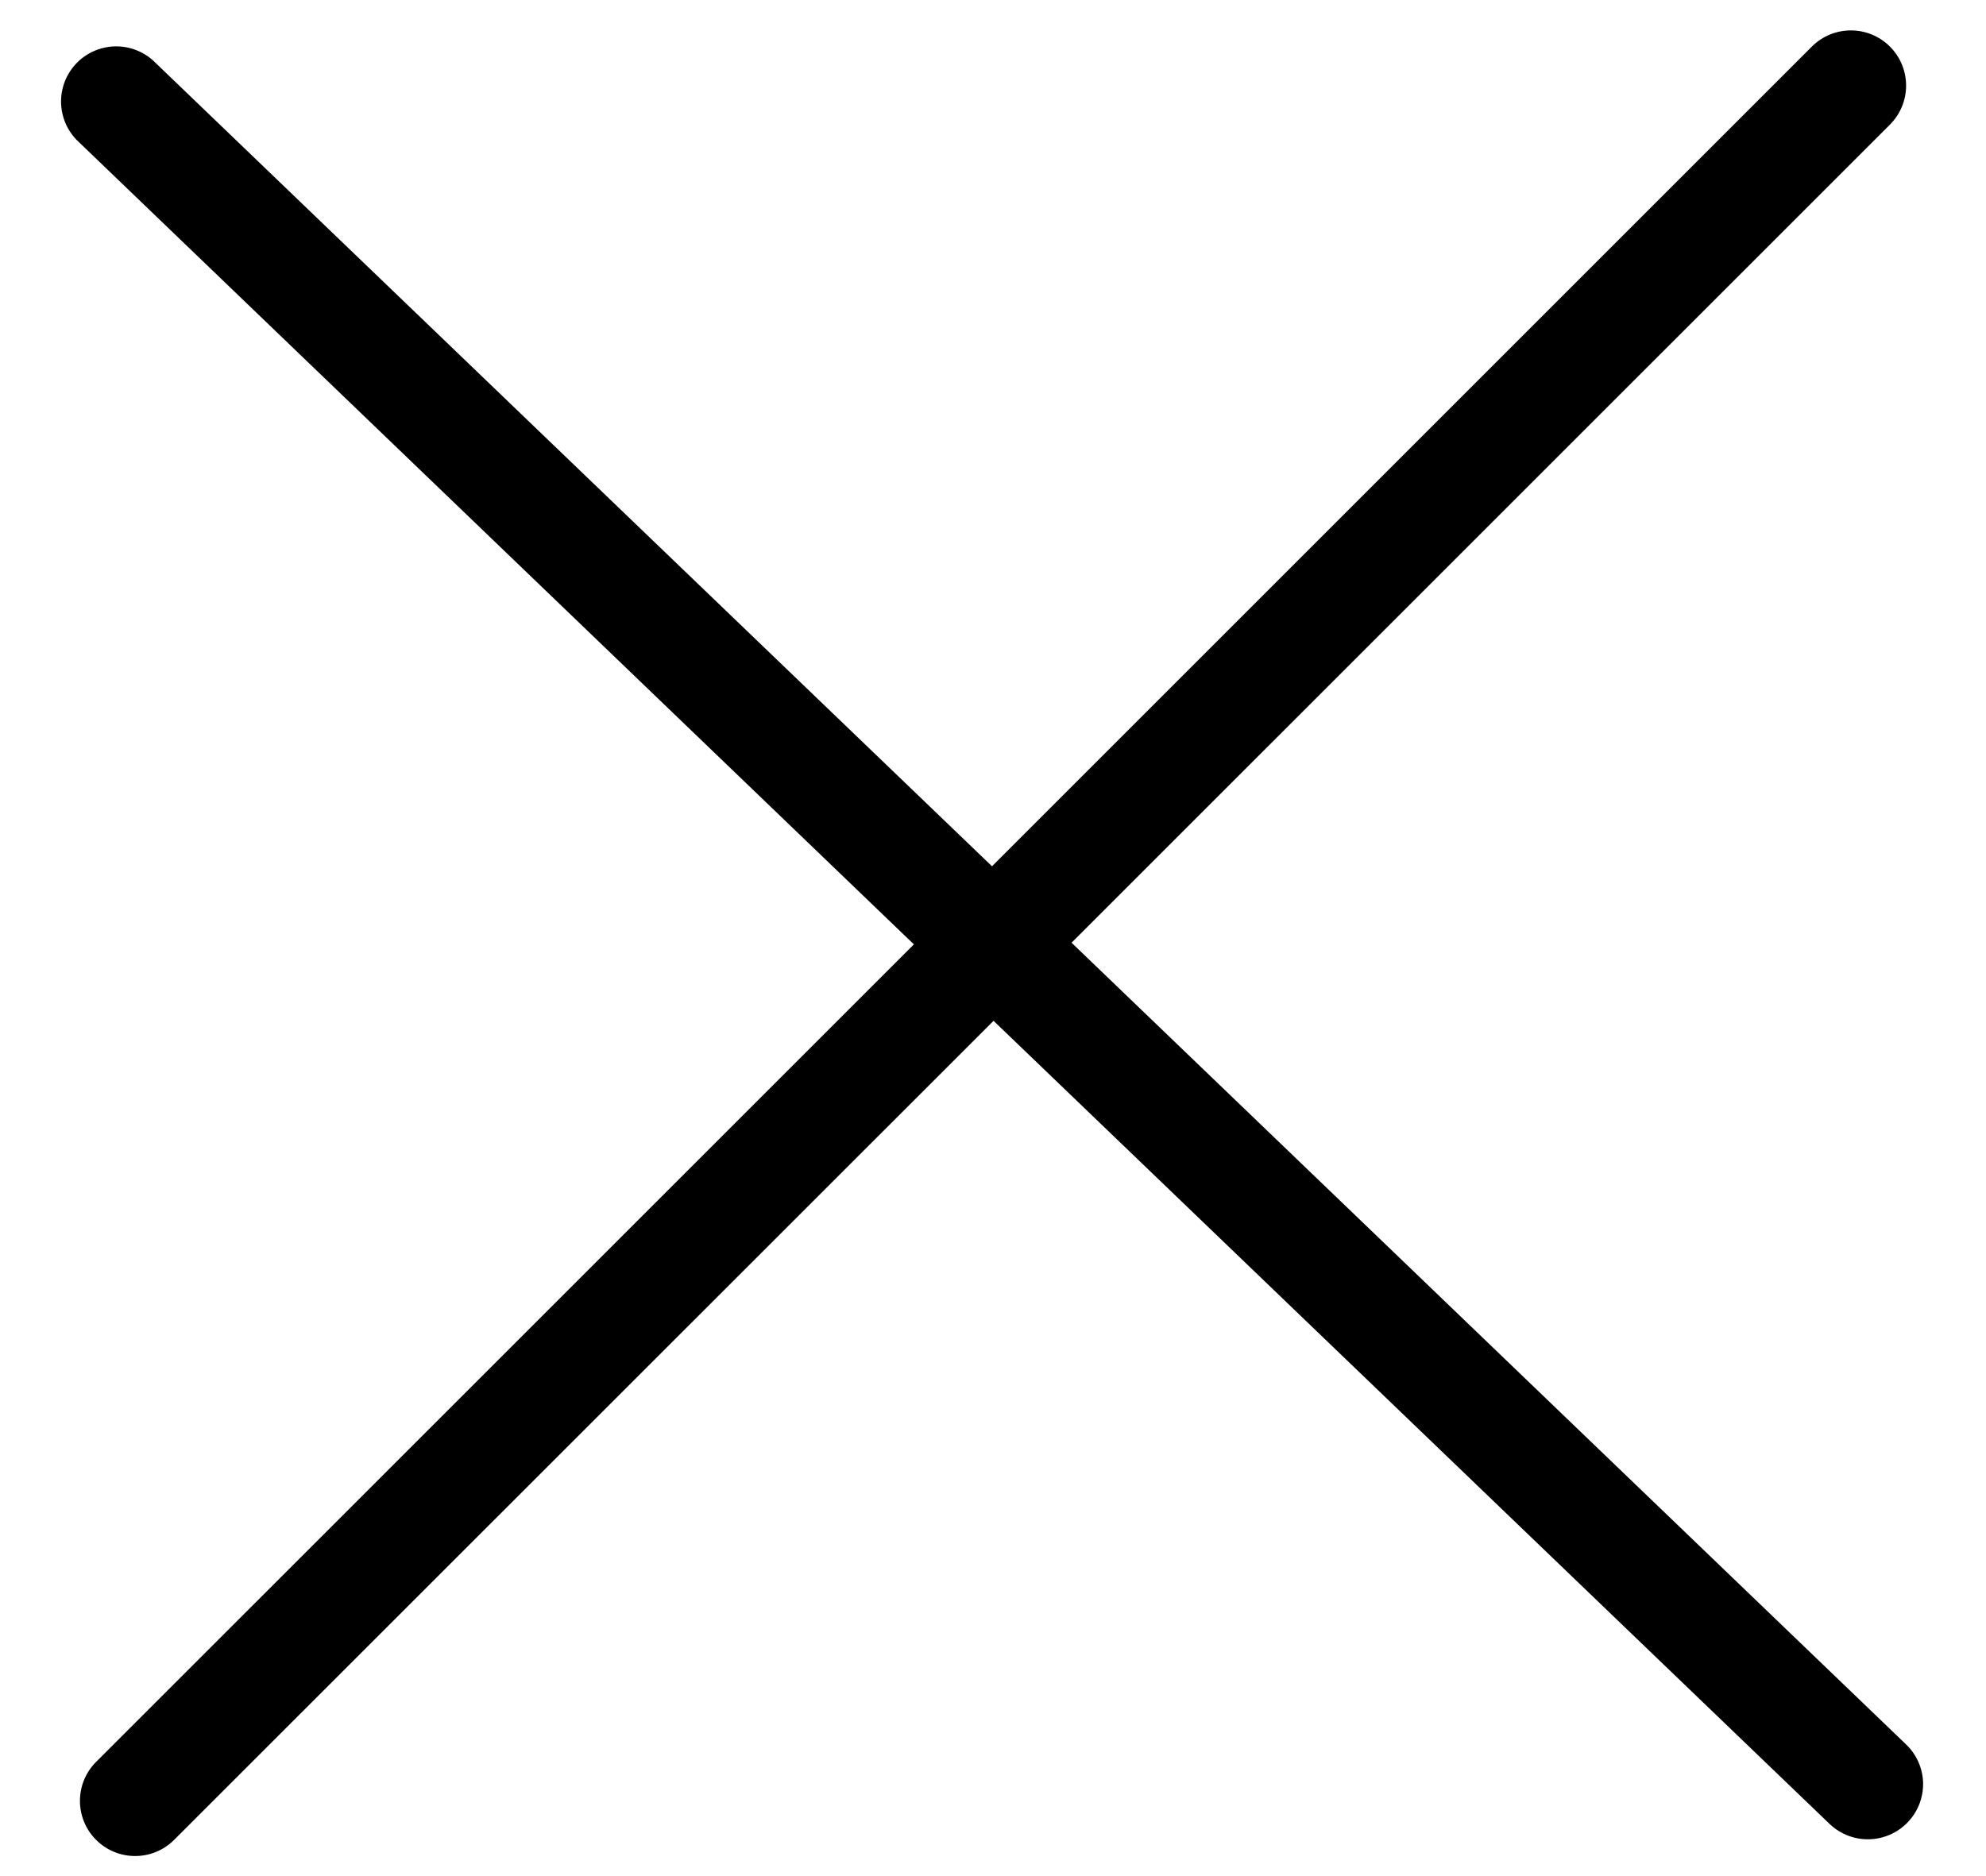
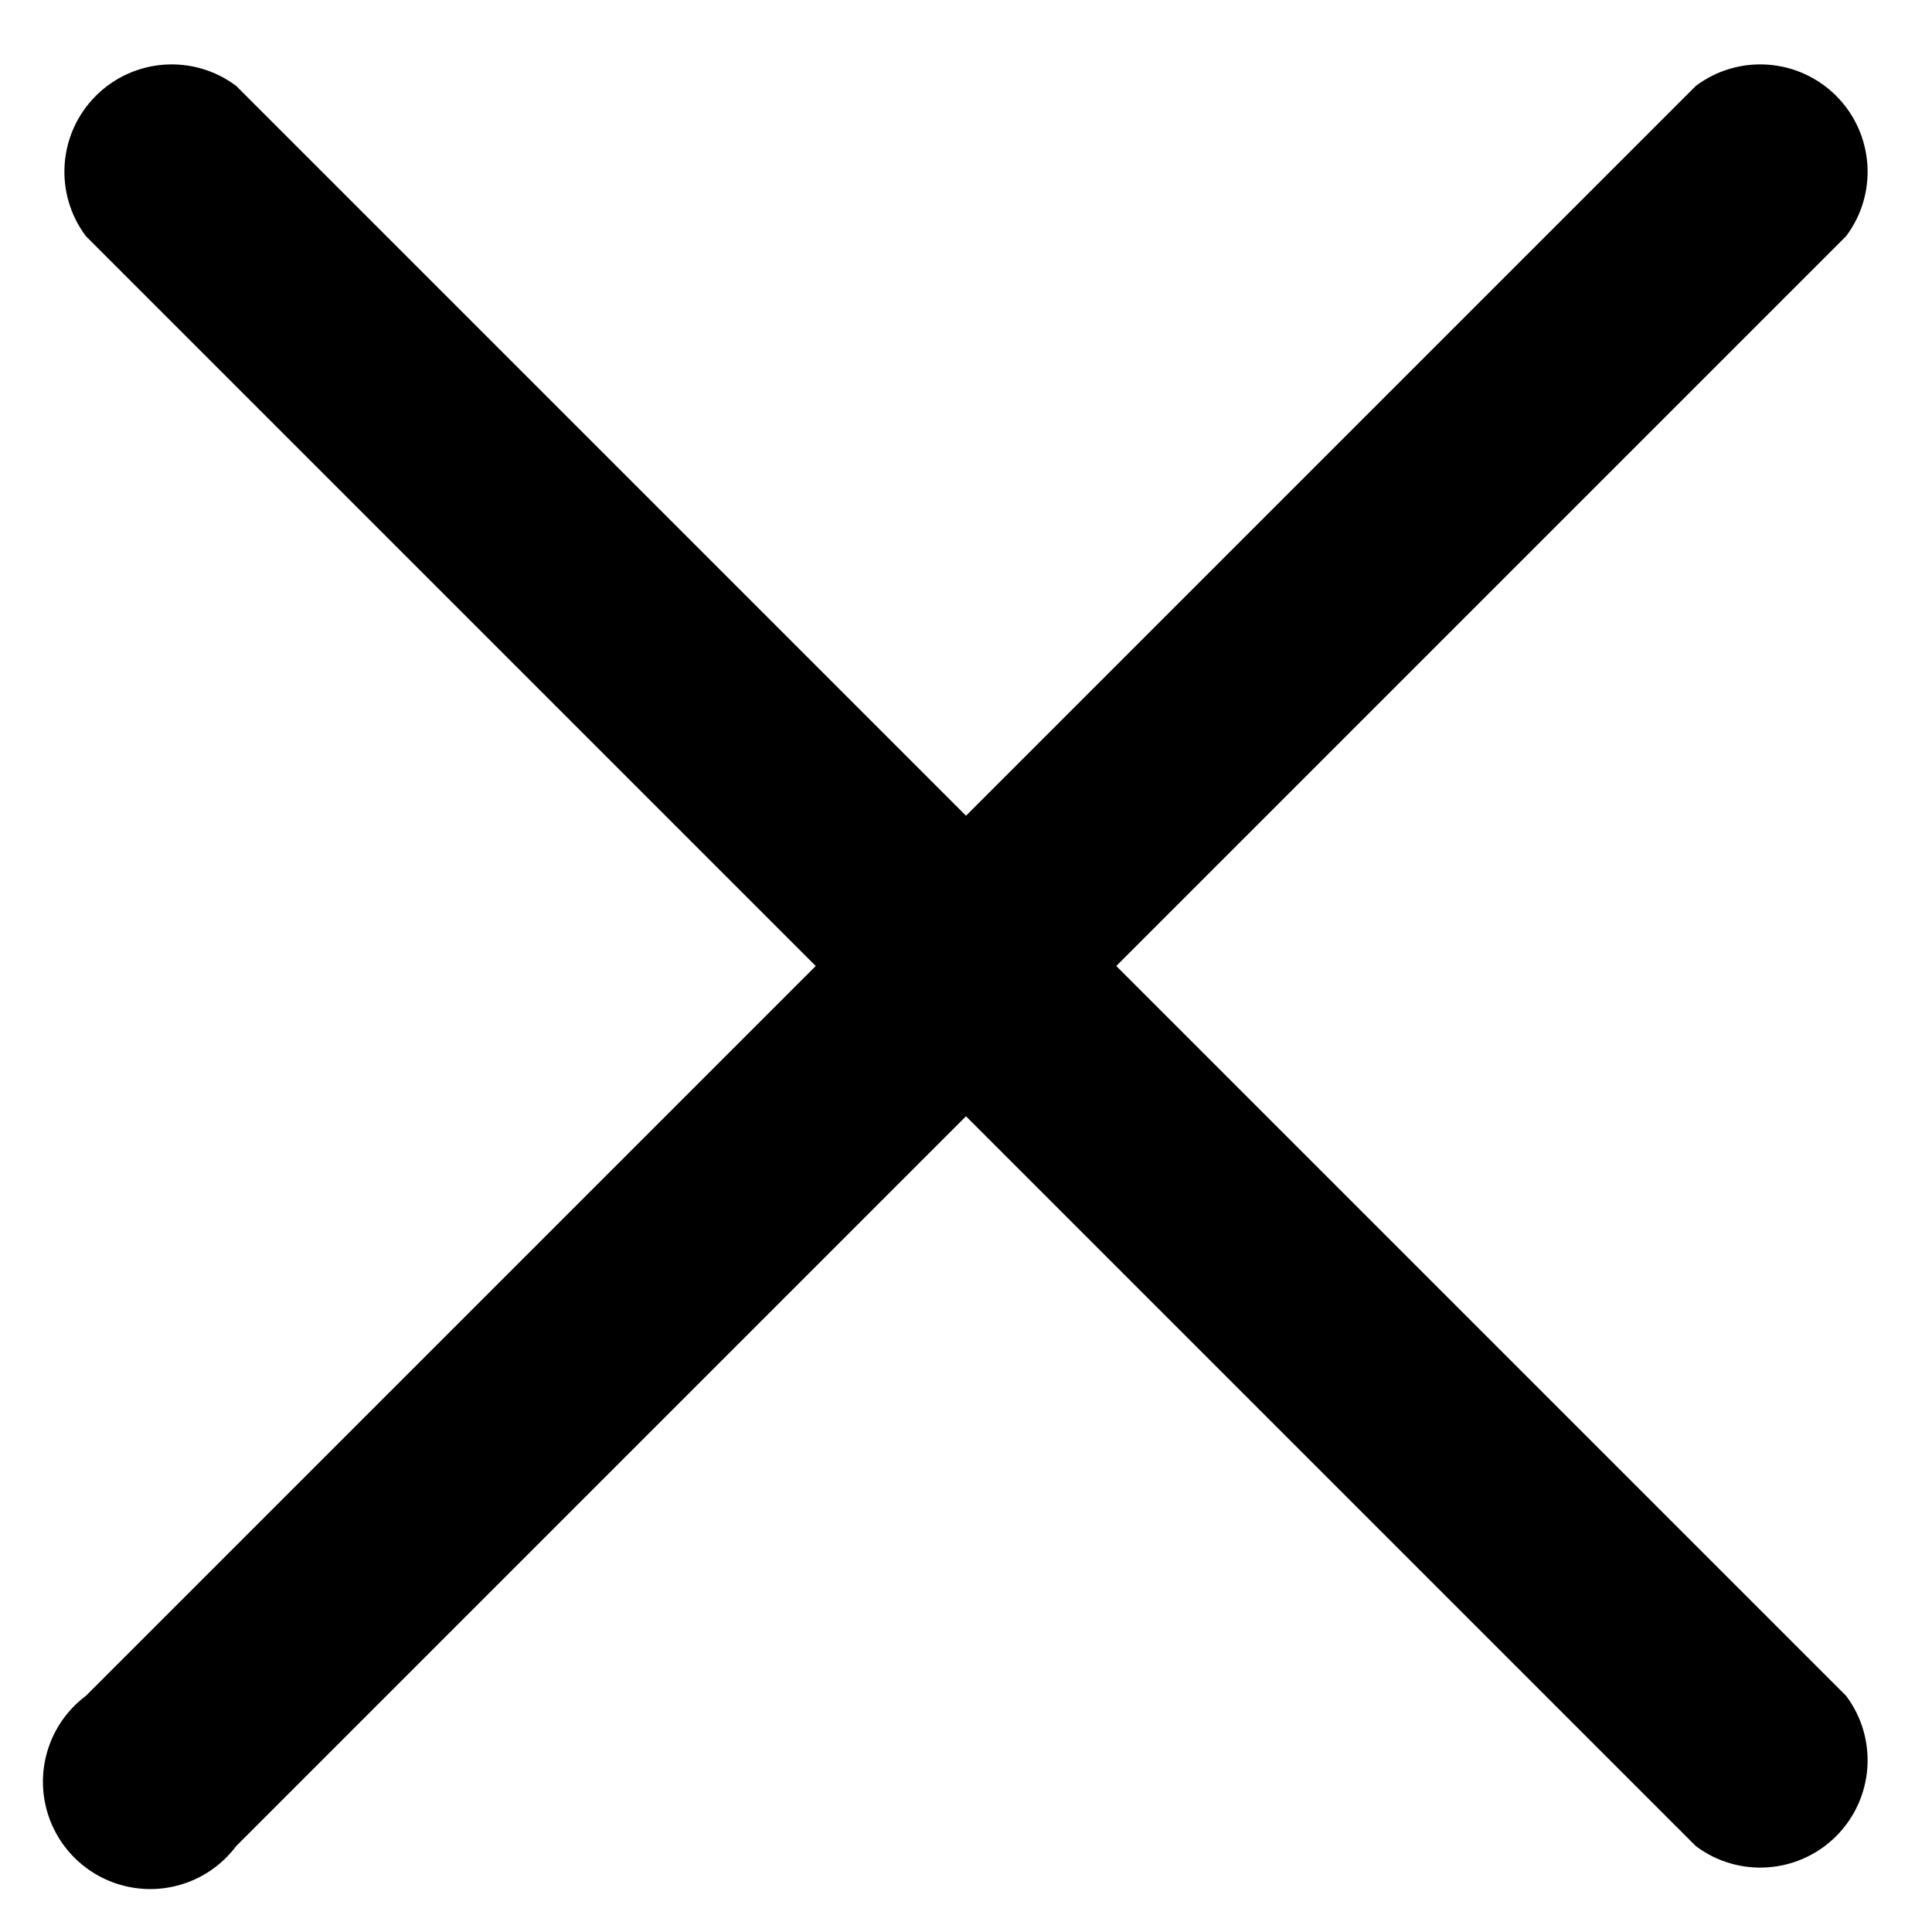
- <svg xmlns="http://www.w3.org/2000/svg" fill="none" class="icon icon-close" viewBox="0 0 18 17">
-   <path fill="currentColor" d="M.865 15.978a.5.5 0 0 0 .707.707l7.433-7.431 7.579 7.282a.501.501 0 0 0 .846-.37.5.5 0 0 0-.153-.351L9.712 8.546l7.417-7.416a.5.5 0 1 0-.707-.708L8.991 7.853 1.413.573a.5.5 0 1 0-.693.72l7.563 7.268z" />
+ <svg xmlns="http://www.w3.org/2000/svg" class="icon icon-close" viewBox="0 0 18 18" fill="none">
+   <path fill="currentColor" d="M2.2 0.8a1 1 0 0 0-1.4 1.4L7.6 9 .8 15.8a1 1 0 1 0 1.4 1.4L9 10.4l6.8 6.8a1 1 0 0 0 1.4-1.4L10.4 9l6.8-6.8A1 1 0 0 0 15.8.8L9 7.6z" />
</svg>
